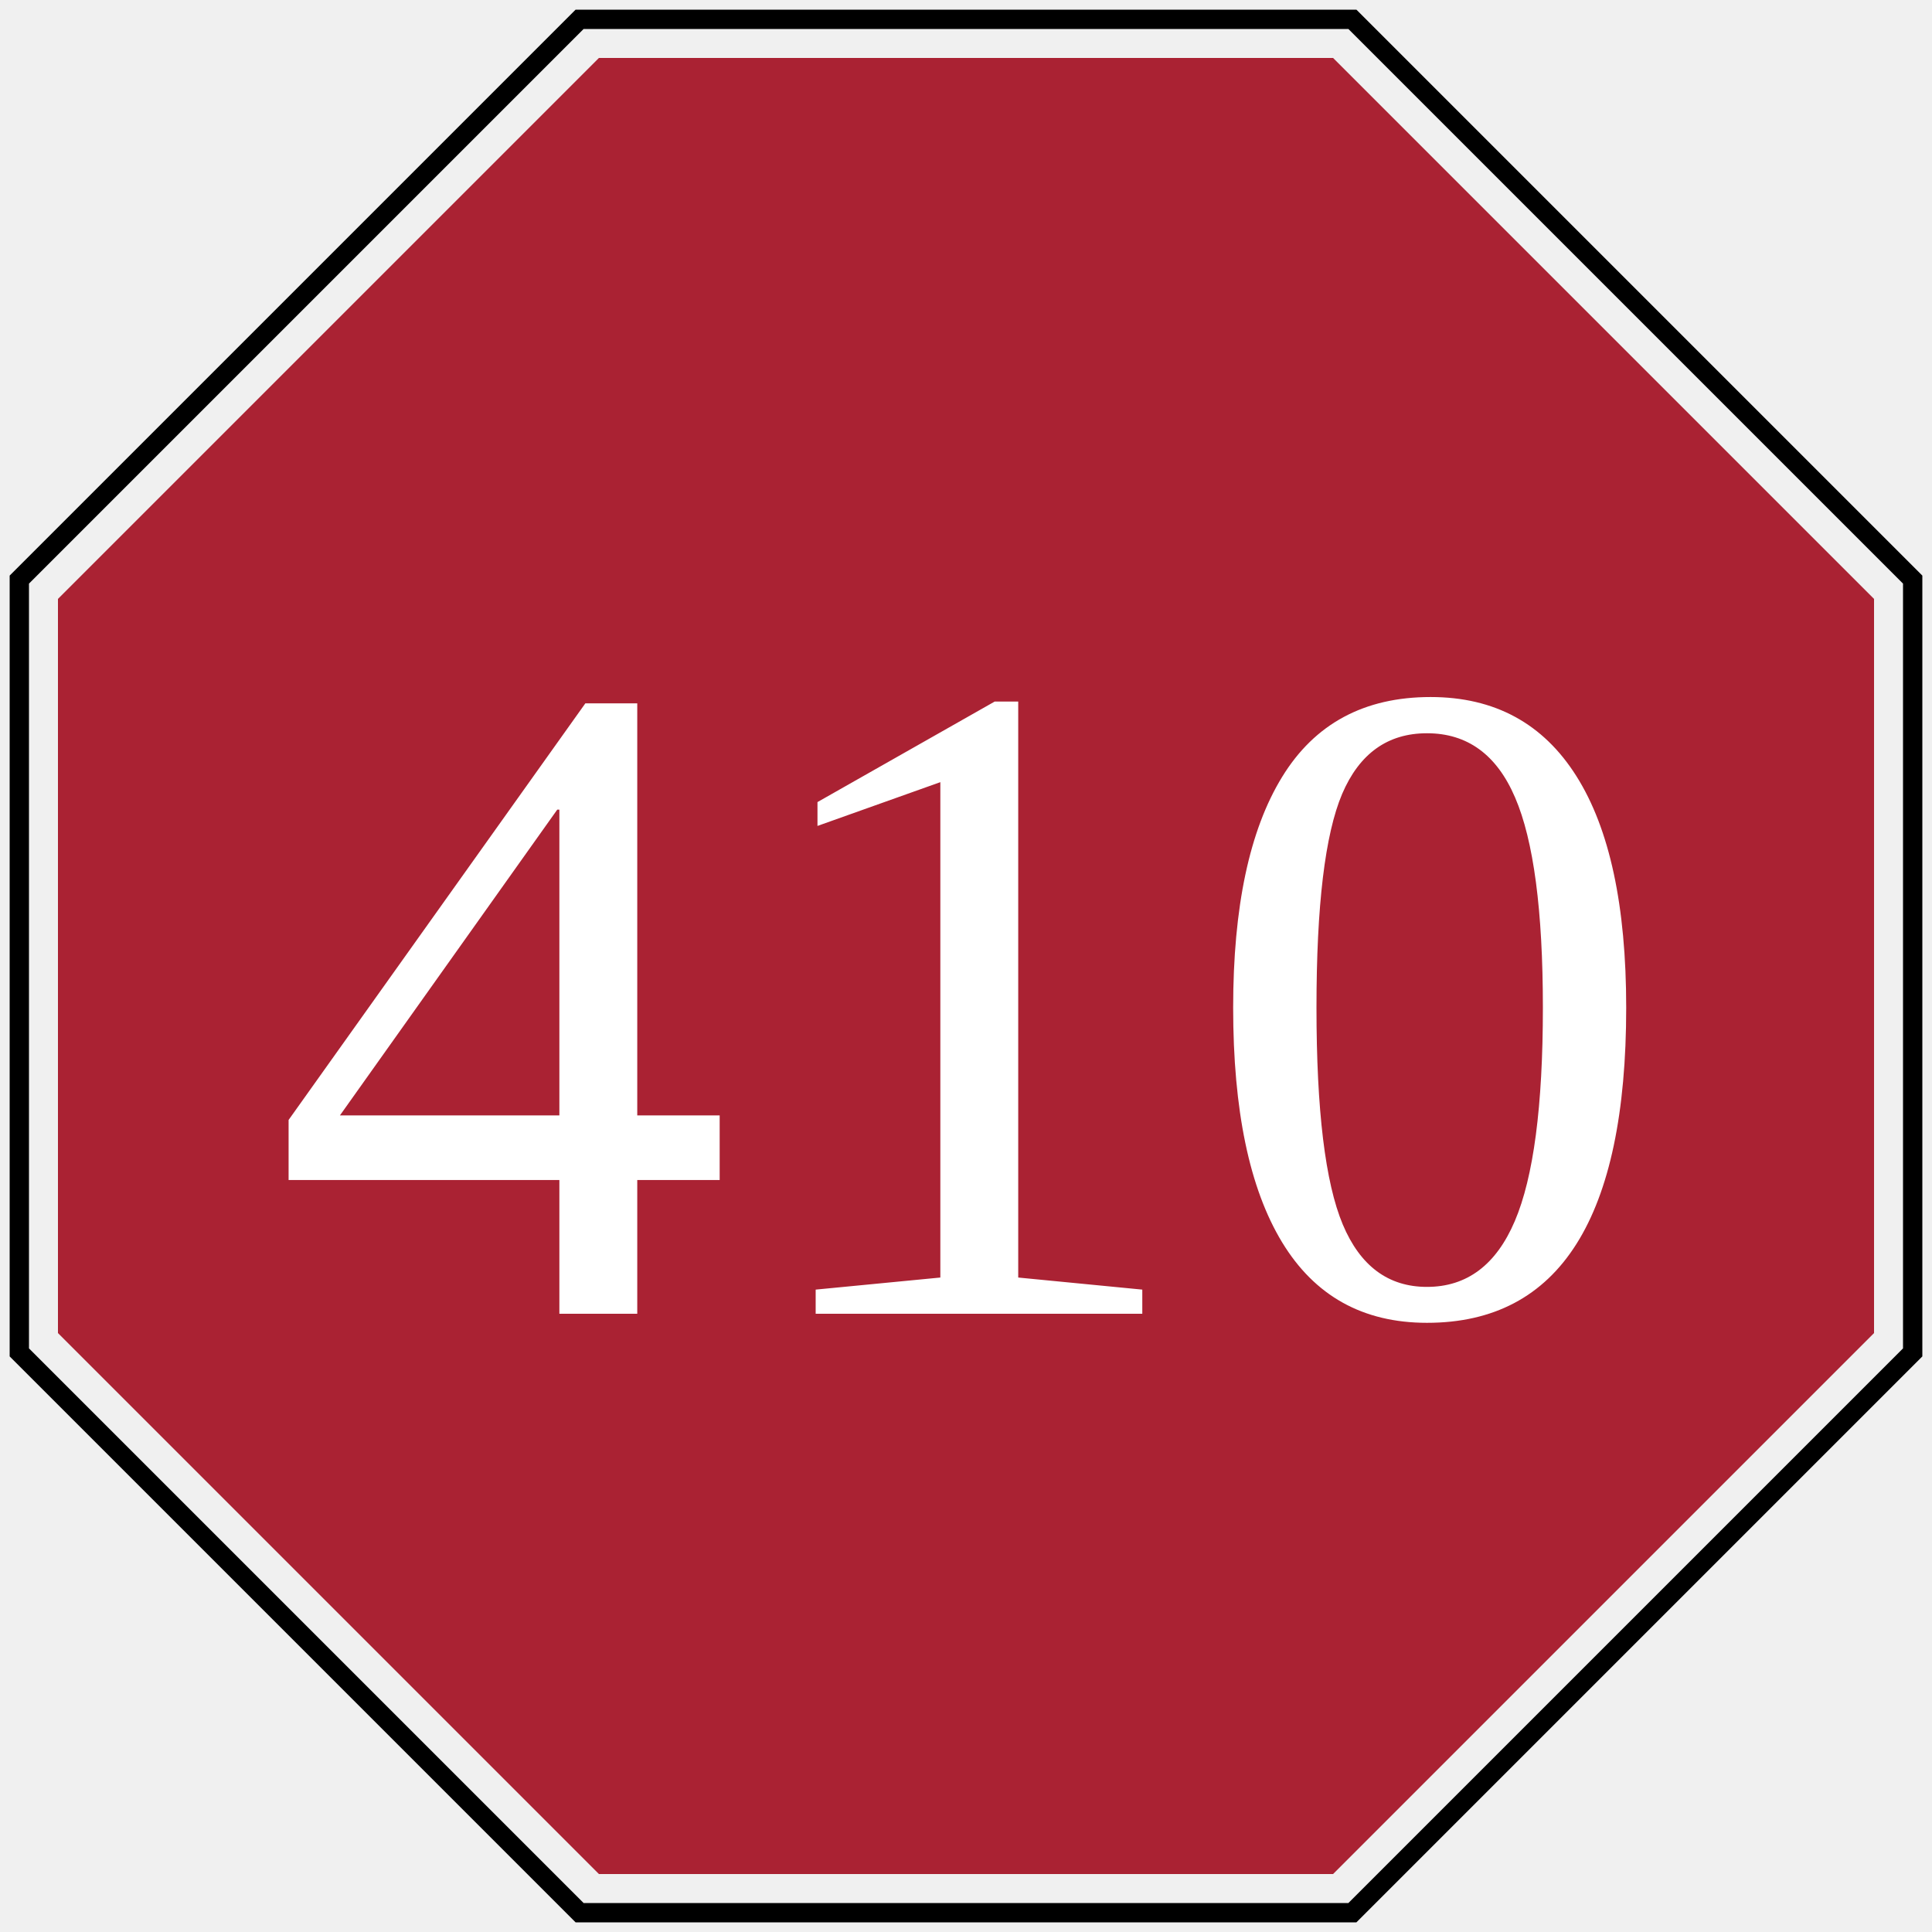
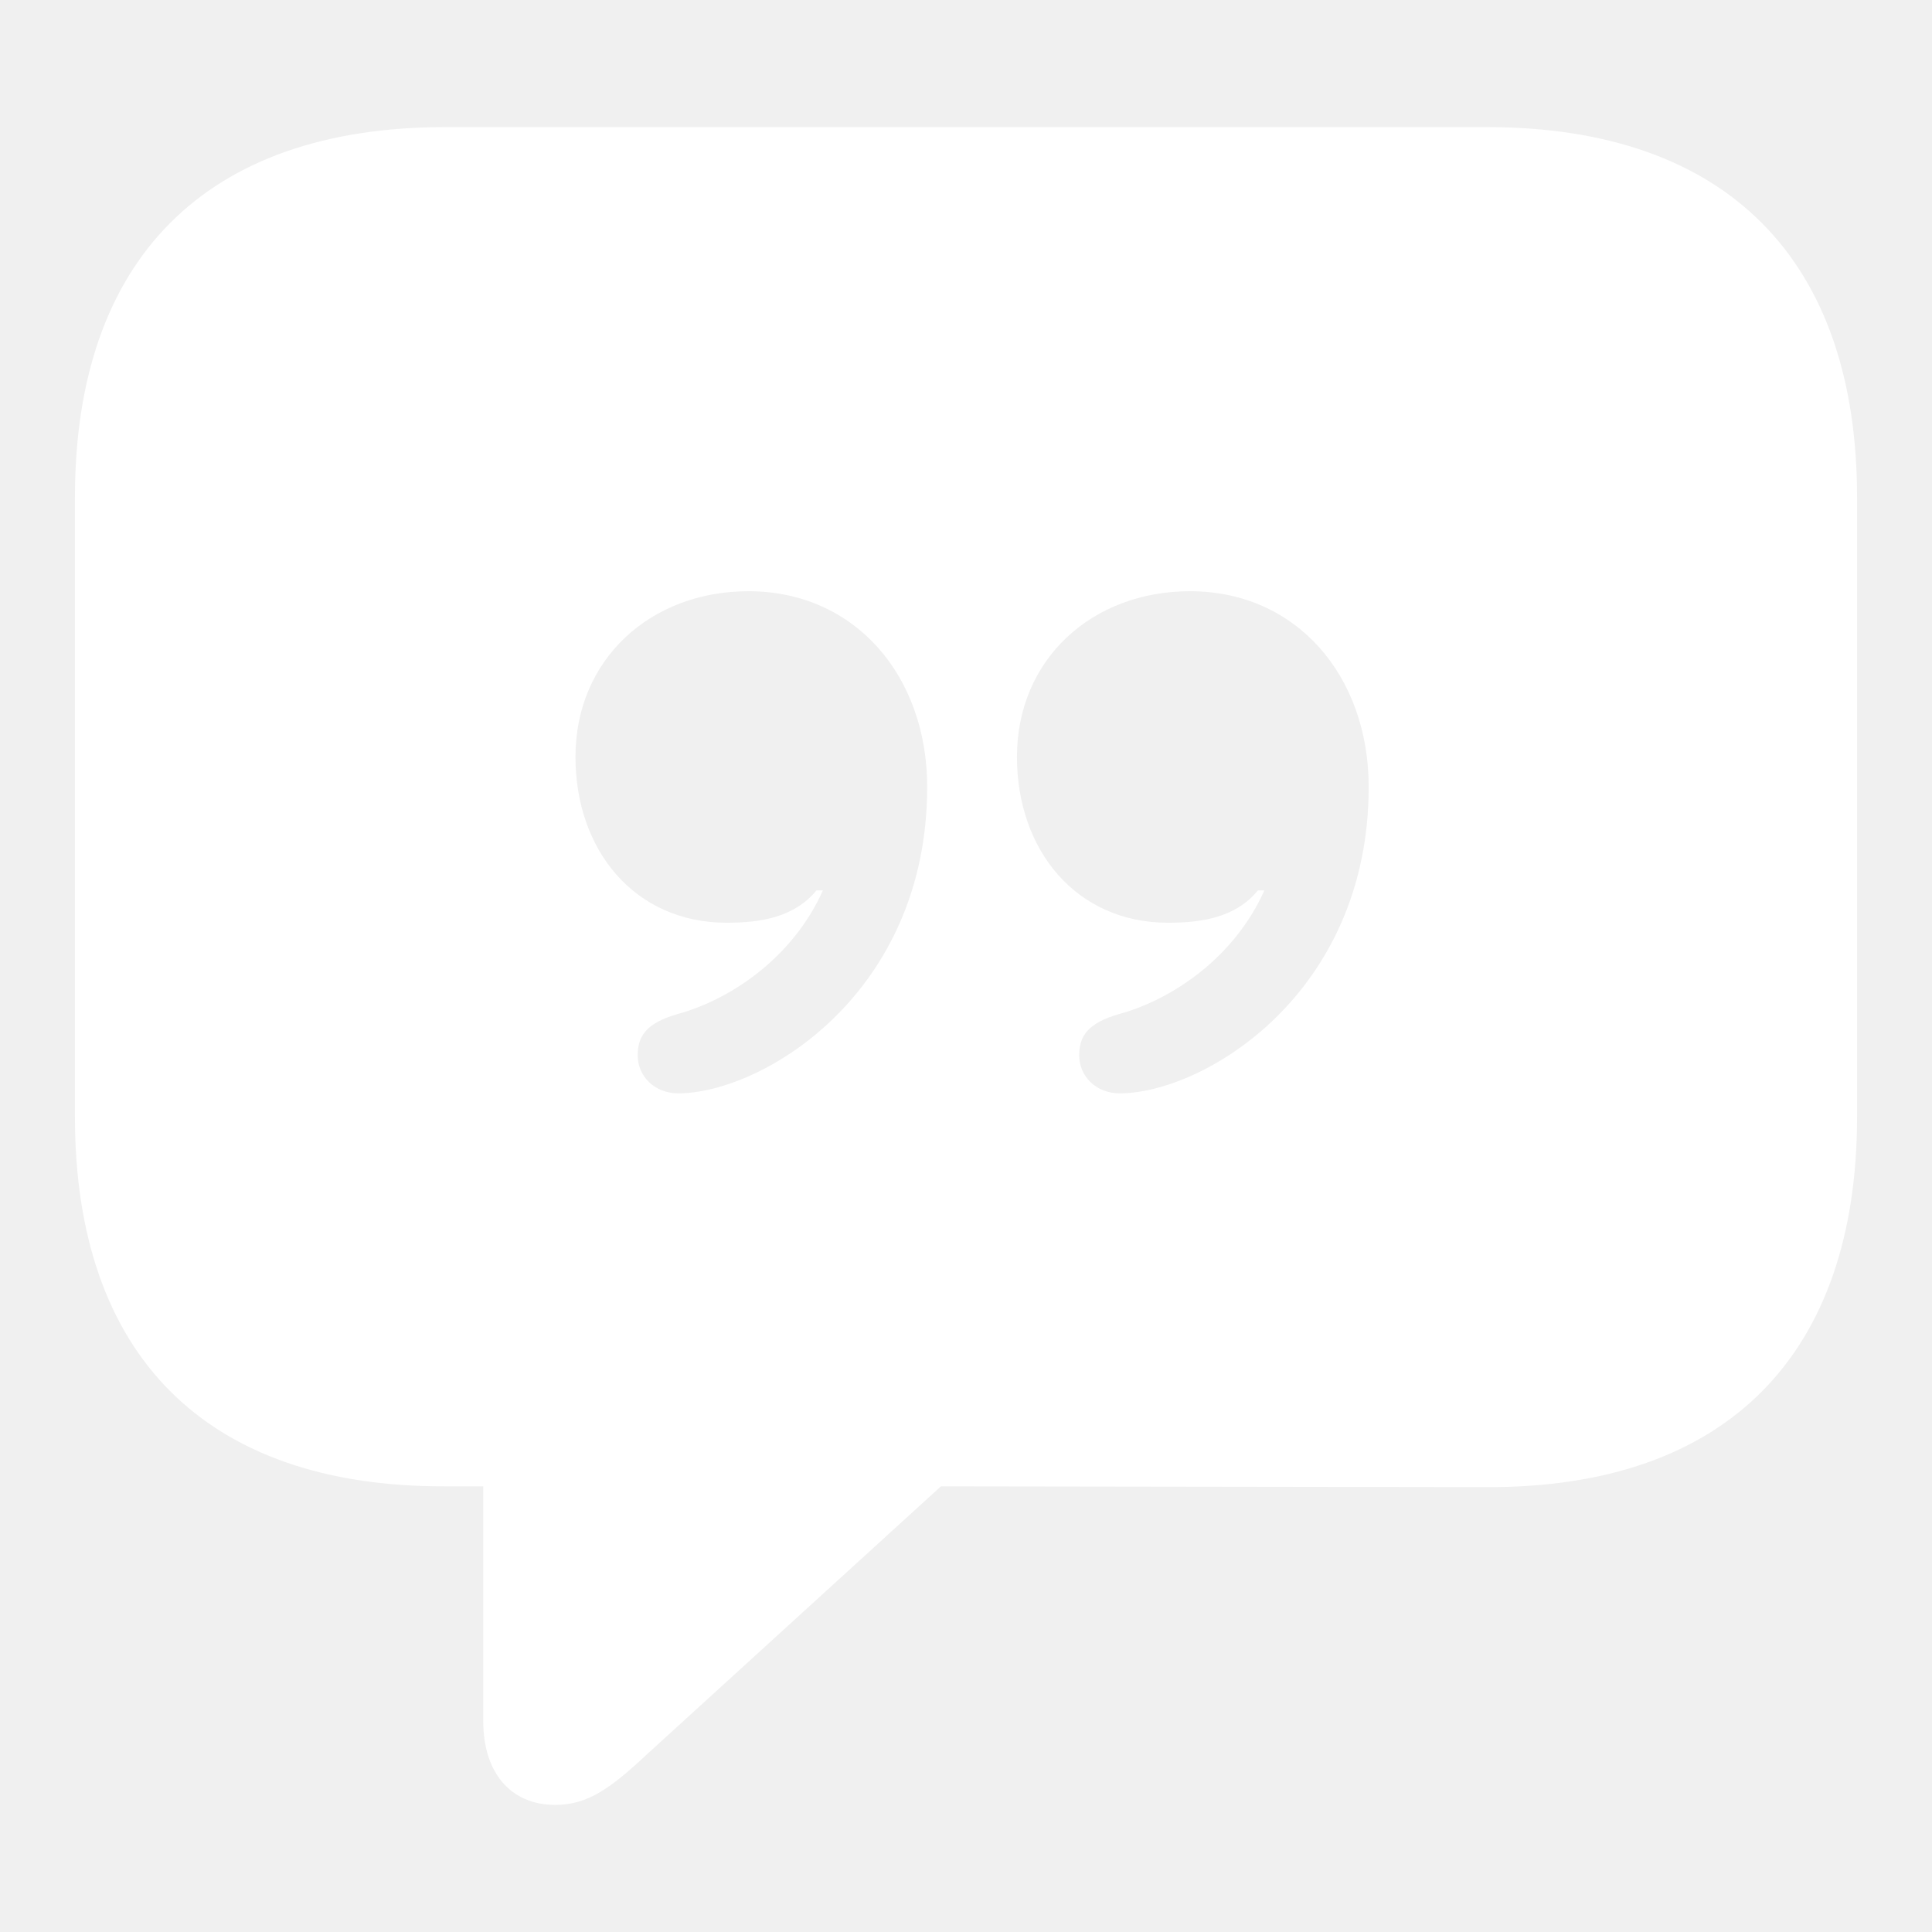
- <svg xmlns="http://www.w3.org/2000/svg" viewBox="0 0 100 100">
-   <path d="M30,1h40l29,29v40l-29,29h-40l-29-29v-40z" stroke="#000" fill="none" />
-   <path d="M31,3h38l28,28v38l-28,28h-38l-28-28v-38z" fill="#a23" />
-   <text x="50" y="68" font-size="48" fill="#FFF" text-anchor="middle">410</text>
+ <svg xmlns="http://www.w3.org/2000/svg" fill="#ffffff" width="800px" height="800px" viewBox="0 0 56 56">
+   <g id="SVGRepo_bgCarrier" stroke-width="0" />
+   <g id="SVGRepo_tracerCarrier" stroke-linecap="round" stroke-linejoin="round" />
+   <g id="SVGRepo_iconCarrier">
+     <path d="M 16.094 52.316 C 17.031 52.316 17.688 51.848 18.789 50.816 L 27.273 43.082 L 43.094 43.105 C 50.078 43.129 53.828 39.238 53.828 32.371 L 53.828 14.418 C 53.828 7.551 50.078 3.684 43.094 3.684 L 12.906 3.684 C 5.945 3.684 2.172 7.527 2.172 14.418 L 2.172 32.371 C 2.172 39.262 5.945 43.105 12.906 43.082 L 14.008 43.082 L 14.008 49.902 C 14.008 51.355 14.781 52.316 16.094 52.316 Z M 16.68 21.941 C 16.68 19.105 18.86 17.137 21.695 17.137 C 24.789 17.137 26.875 19.598 26.875 22.809 C 26.875 28.832 22.07 31.691 19.656 31.691 C 18.977 31.691 18.484 31.199 18.484 30.59 C 18.484 30.027 18.742 29.652 19.633 29.395 C 21.18 28.973 22.984 27.754 23.852 25.809 L 23.664 25.809 C 23.031 26.582 22.07 26.746 21.063 26.746 C 18.391 26.746 16.68 24.637 16.68 21.941 Z M 29.477 21.941 C 29.477 19.105 31.656 17.137 34.492 17.137 C 37.586 17.137 39.672 19.598 39.672 22.809 C 39.672 28.832 34.867 31.691 32.453 31.691 C 31.773 31.691 31.281 31.199 31.281 30.59 C 31.281 30.027 31.539 29.652 32.43 29.395 C 33.977 28.973 35.781 27.754 36.648 25.809 L 36.461 25.809 C 35.828 26.582 34.867 26.746 33.859 26.746 C 31.188 26.746 29.477 24.637 29.477 21.941 Z" />
+   </g>
</svg>
